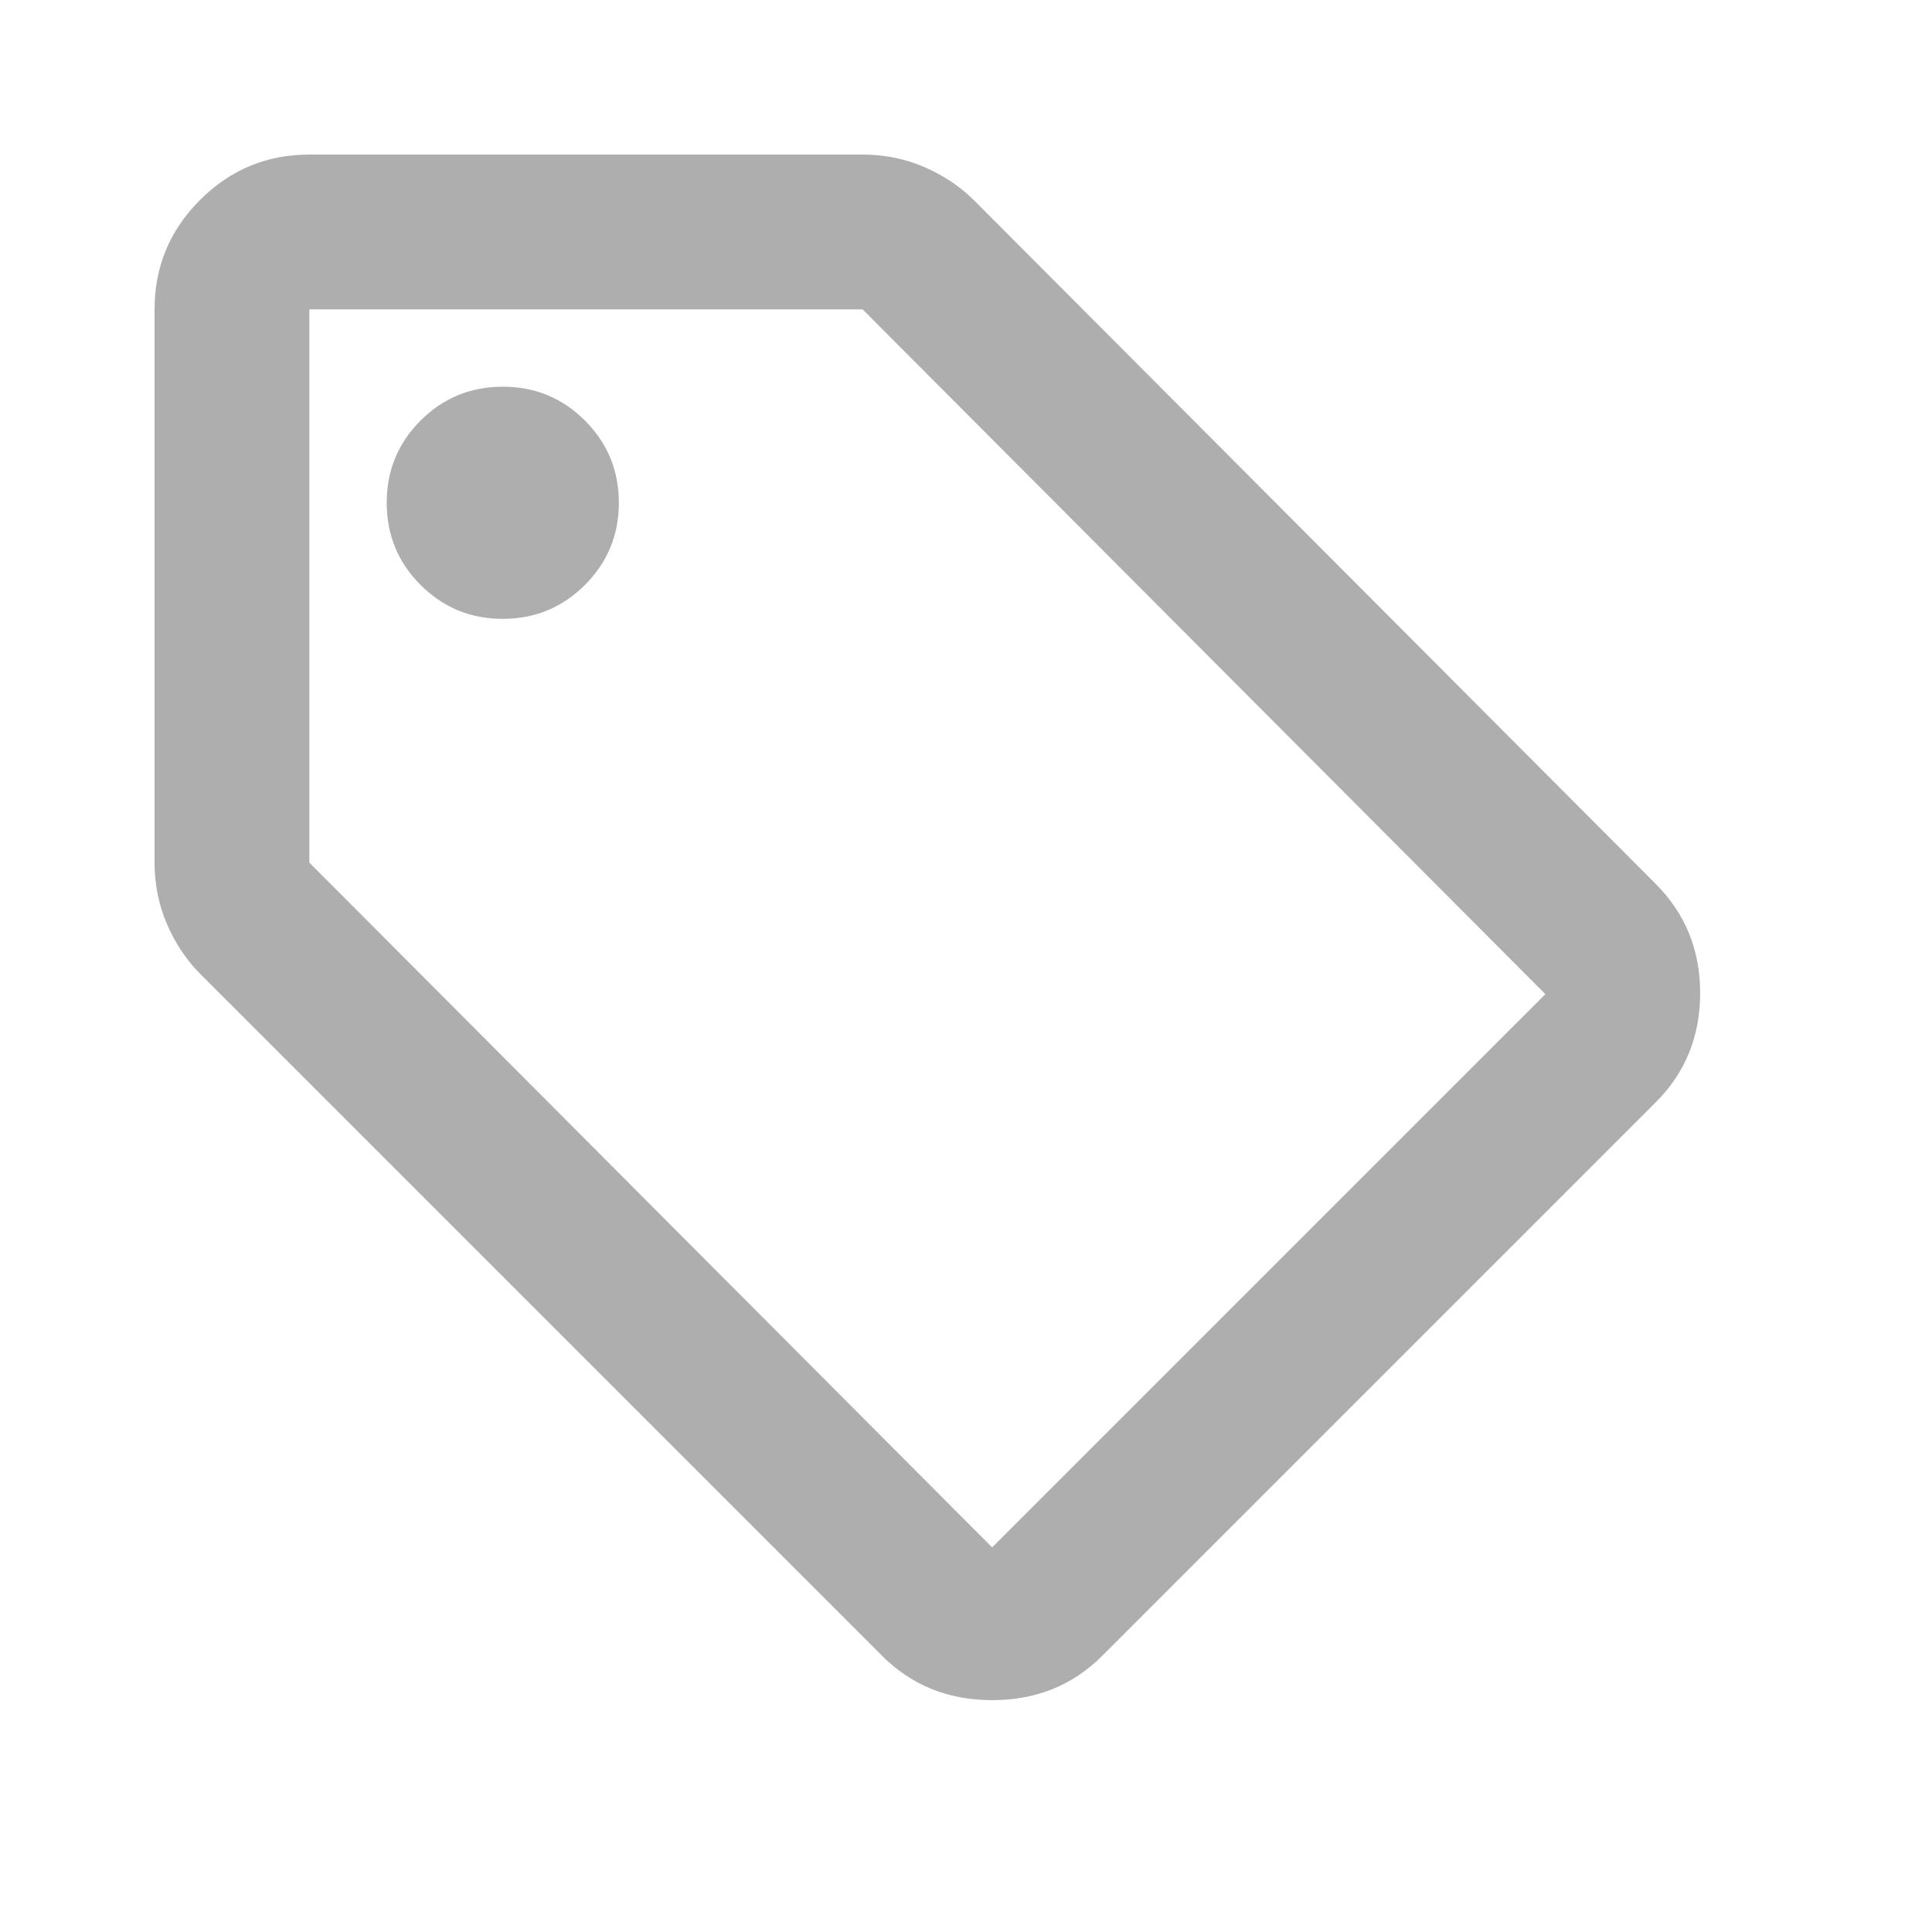
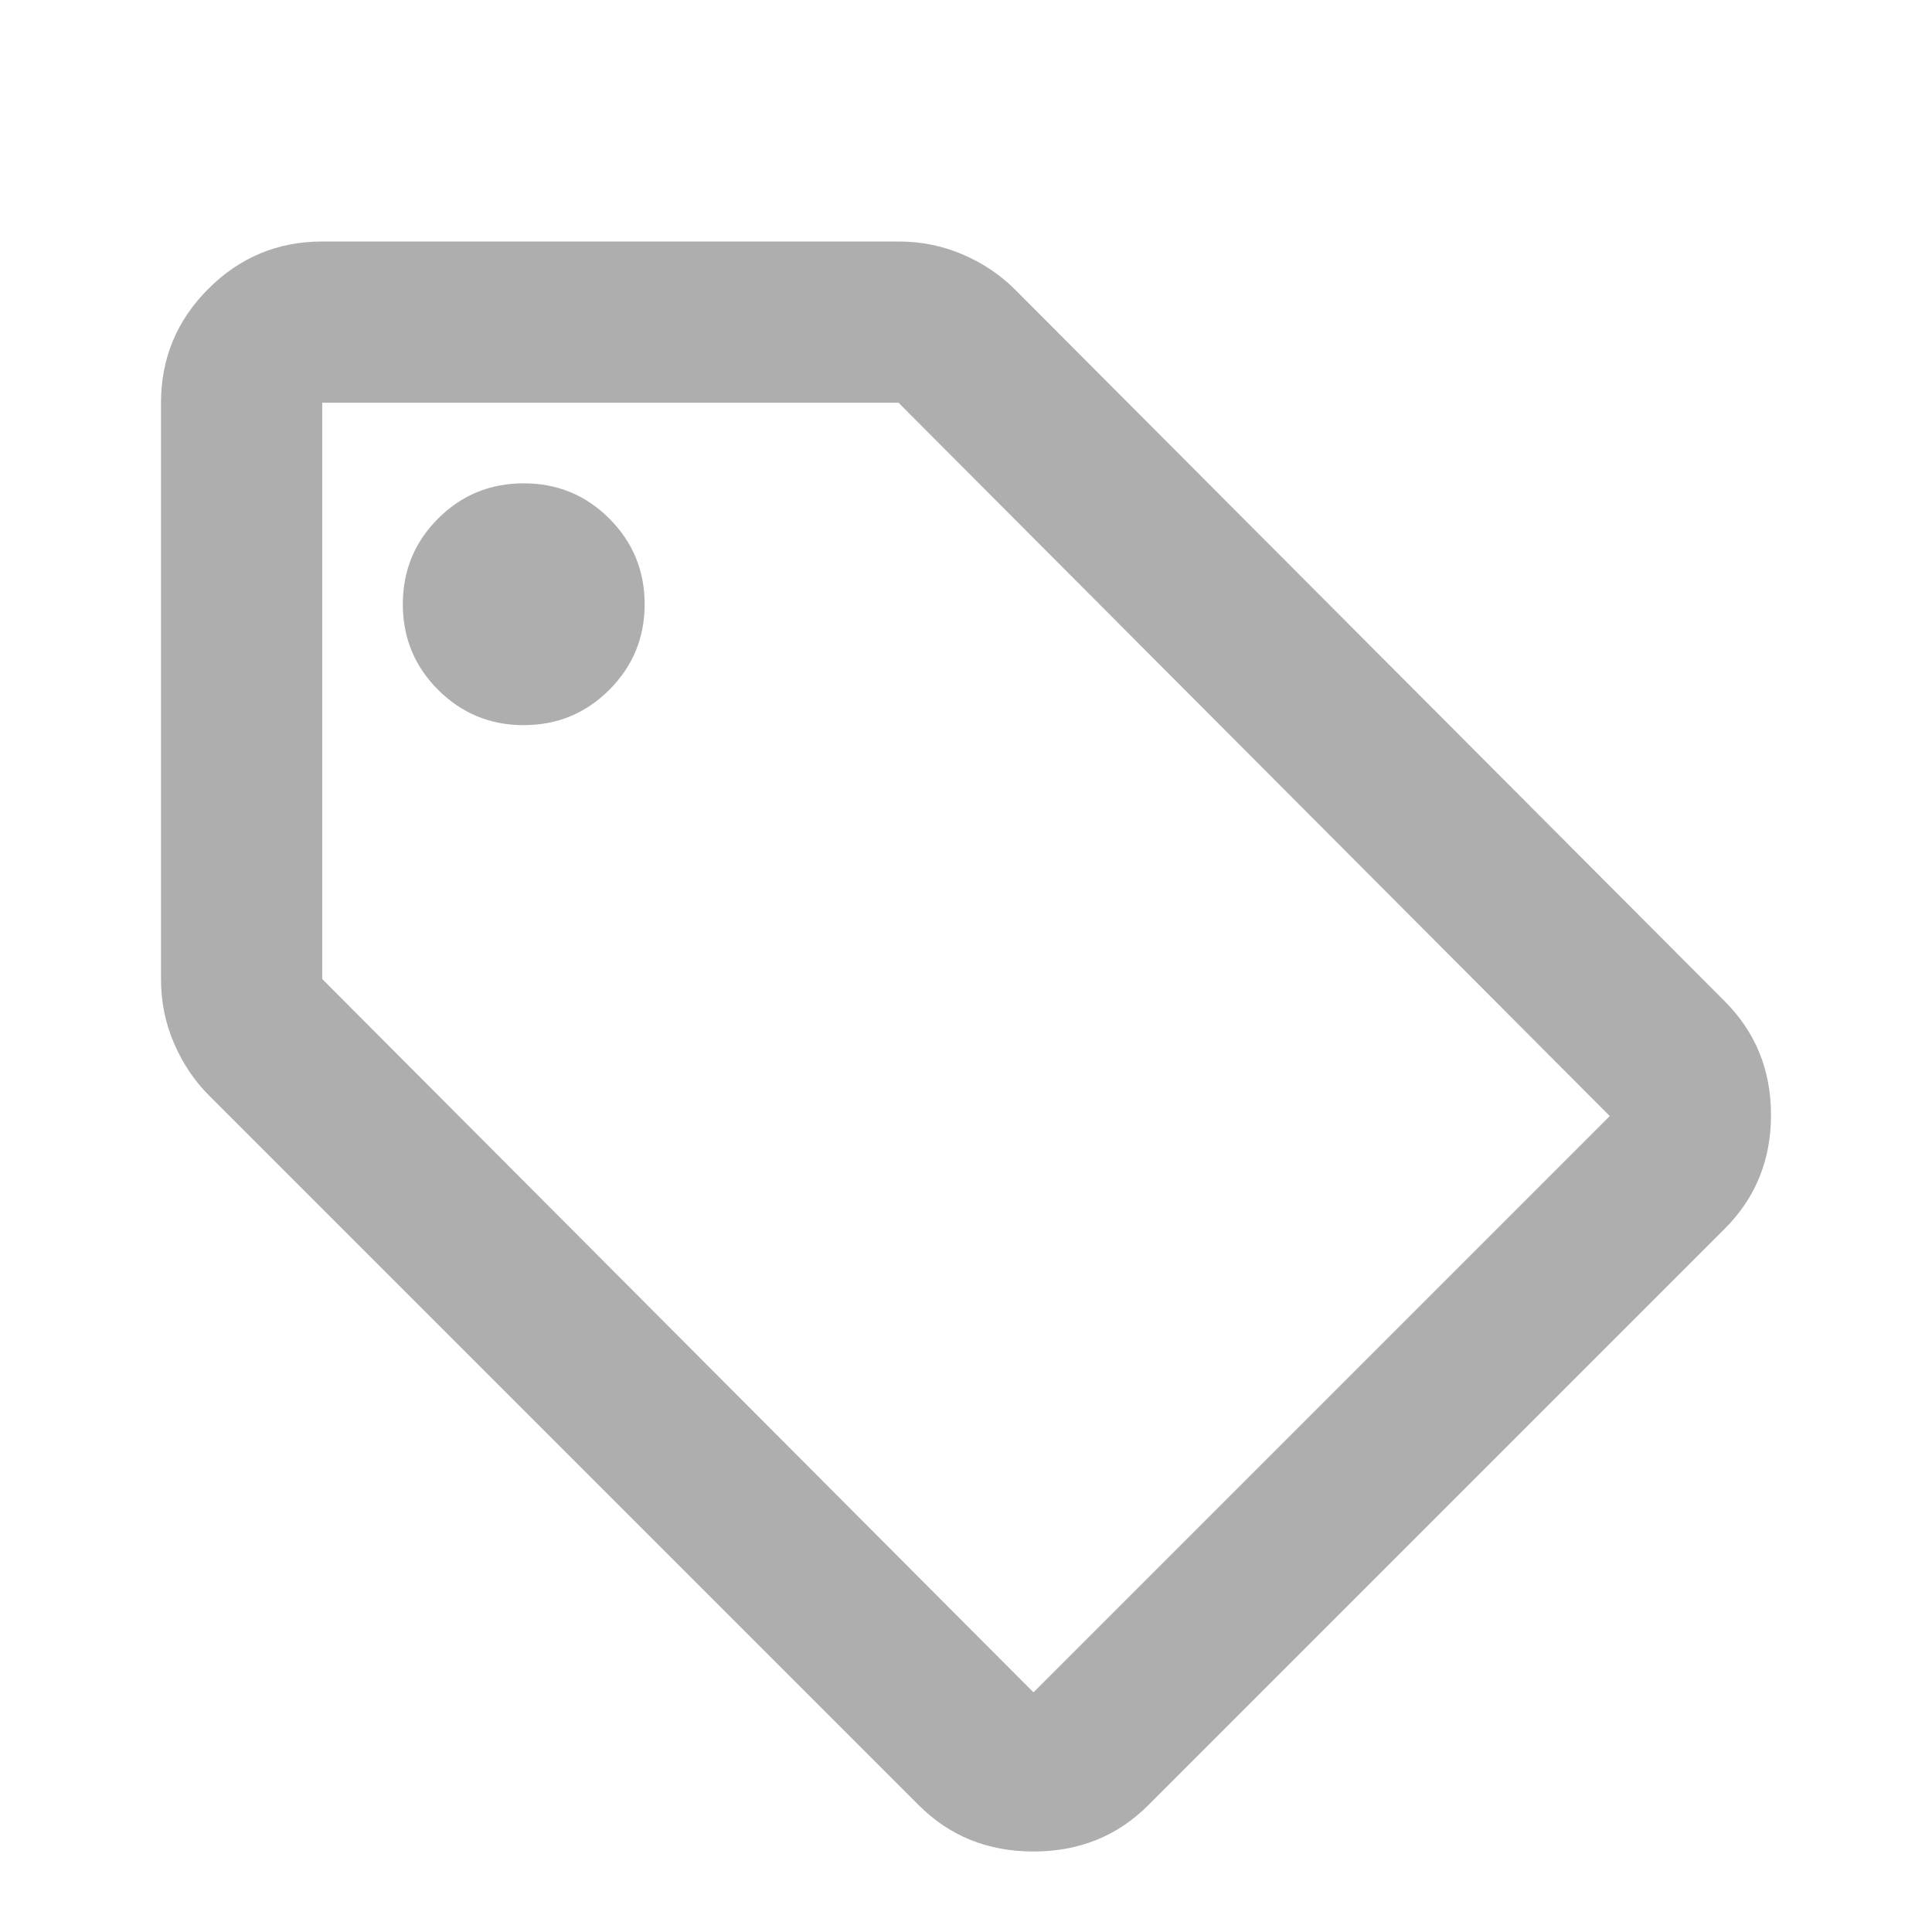
- <svg xmlns="http://www.w3.org/2000/svg" width="13" height="13" viewBox="0 0 25 25" fill="none">
+ <svg xmlns="http://www.w3.org/2000/svg" width="13" height="13" viewBox="0 0 24 22" fill="none">
  <path d="M14.265 21.424C13.882 21.808 13.406 22 12.838 22C12.271 22 11.796 21.808 11.412 21.424L2.601 12.613C2.417 12.43 2.271 12.213 2.163 11.963C2.054 11.712 2 11.445 2 11.162V4.003C2 3.452 2.196 2.98 2.588 2.588C2.98 2.196 3.452 2 4.003 2H11.162C11.445 2 11.712 2.054 11.963 2.163C12.213 2.271 12.43 2.417 12.613 2.601L21.424 11.437C21.808 11.821 22 12.292 22 12.851C22 13.41 21.808 13.882 21.424 14.265L14.265 21.424ZM12.838 20.023L19.997 12.864L11.162 4.003H4.003V11.162L12.838 20.023ZM6.506 8.008C6.923 8.008 7.277 7.861 7.569 7.569C7.861 7.277 8.008 6.923 8.008 6.506C8.008 6.088 7.861 5.734 7.569 5.442C7.277 5.15 6.923 5.004 6.506 5.004C6.088 5.004 5.734 5.15 5.442 5.442C5.15 5.734 5.004 6.088 5.004 6.506C5.004 6.923 5.15 7.277 5.442 7.569C5.734 7.861 6.088 8.008 6.506 8.008Z" fill="#AEAEAE" />
</svg>
